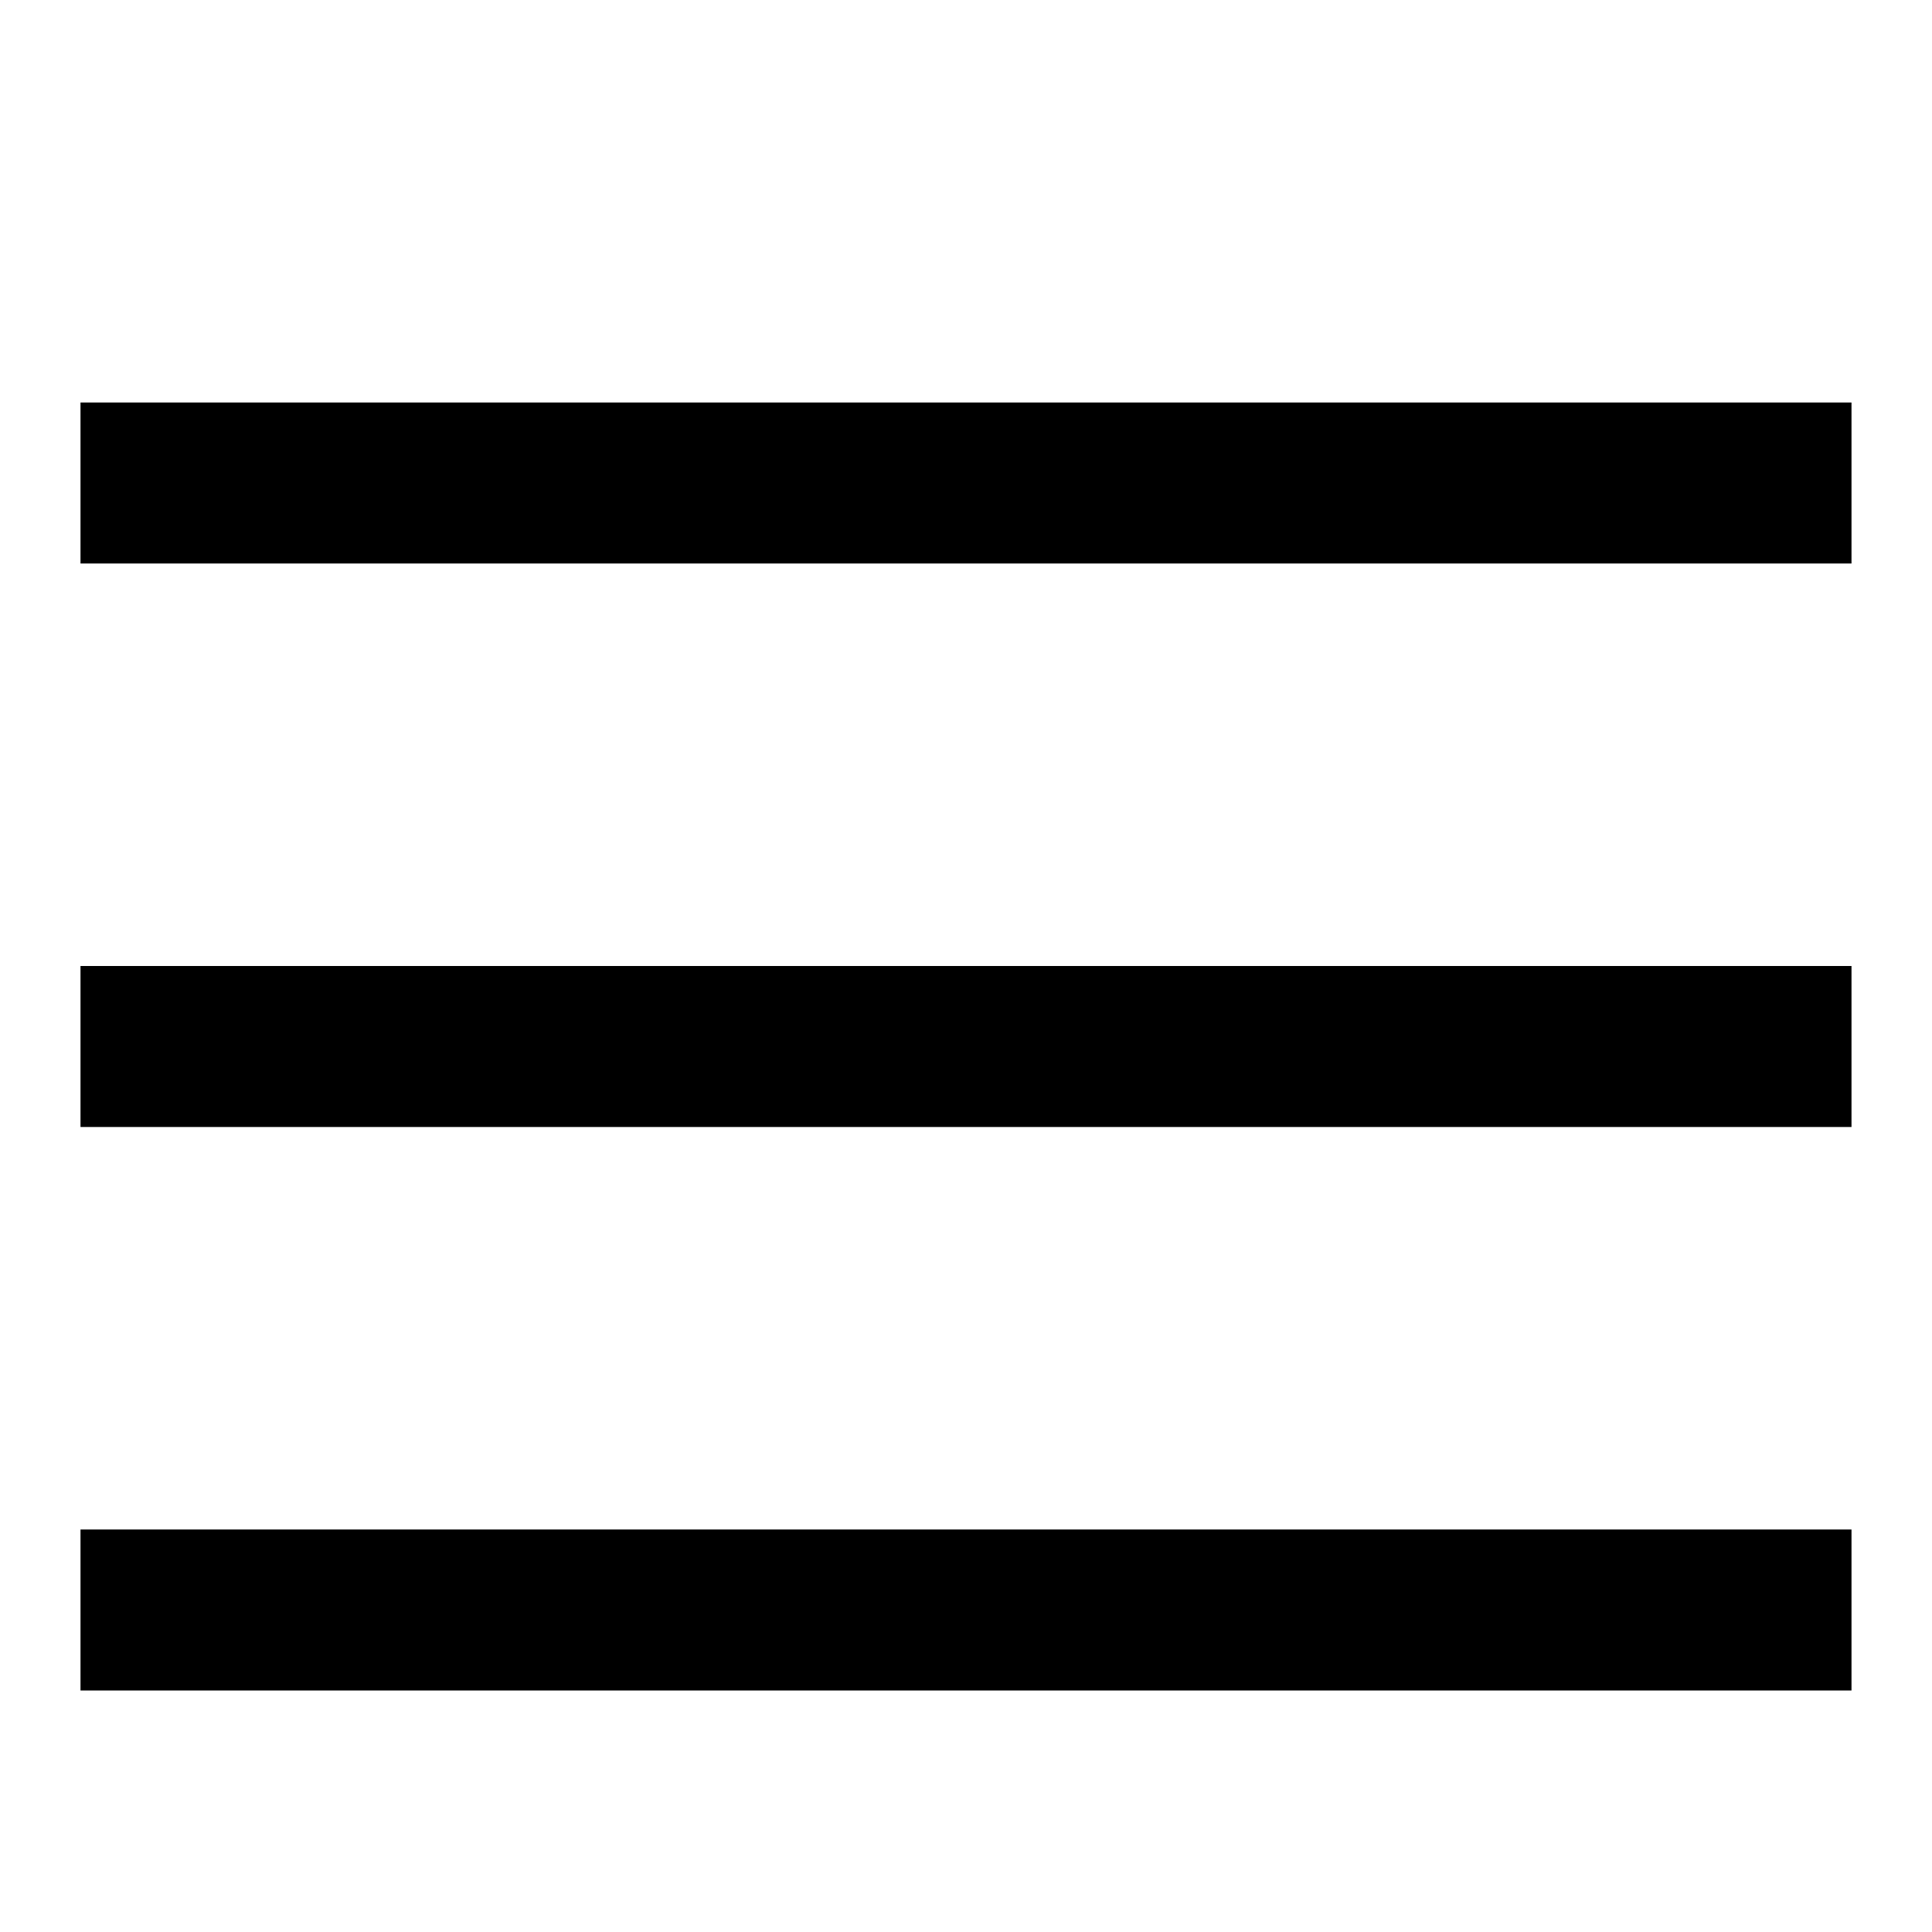
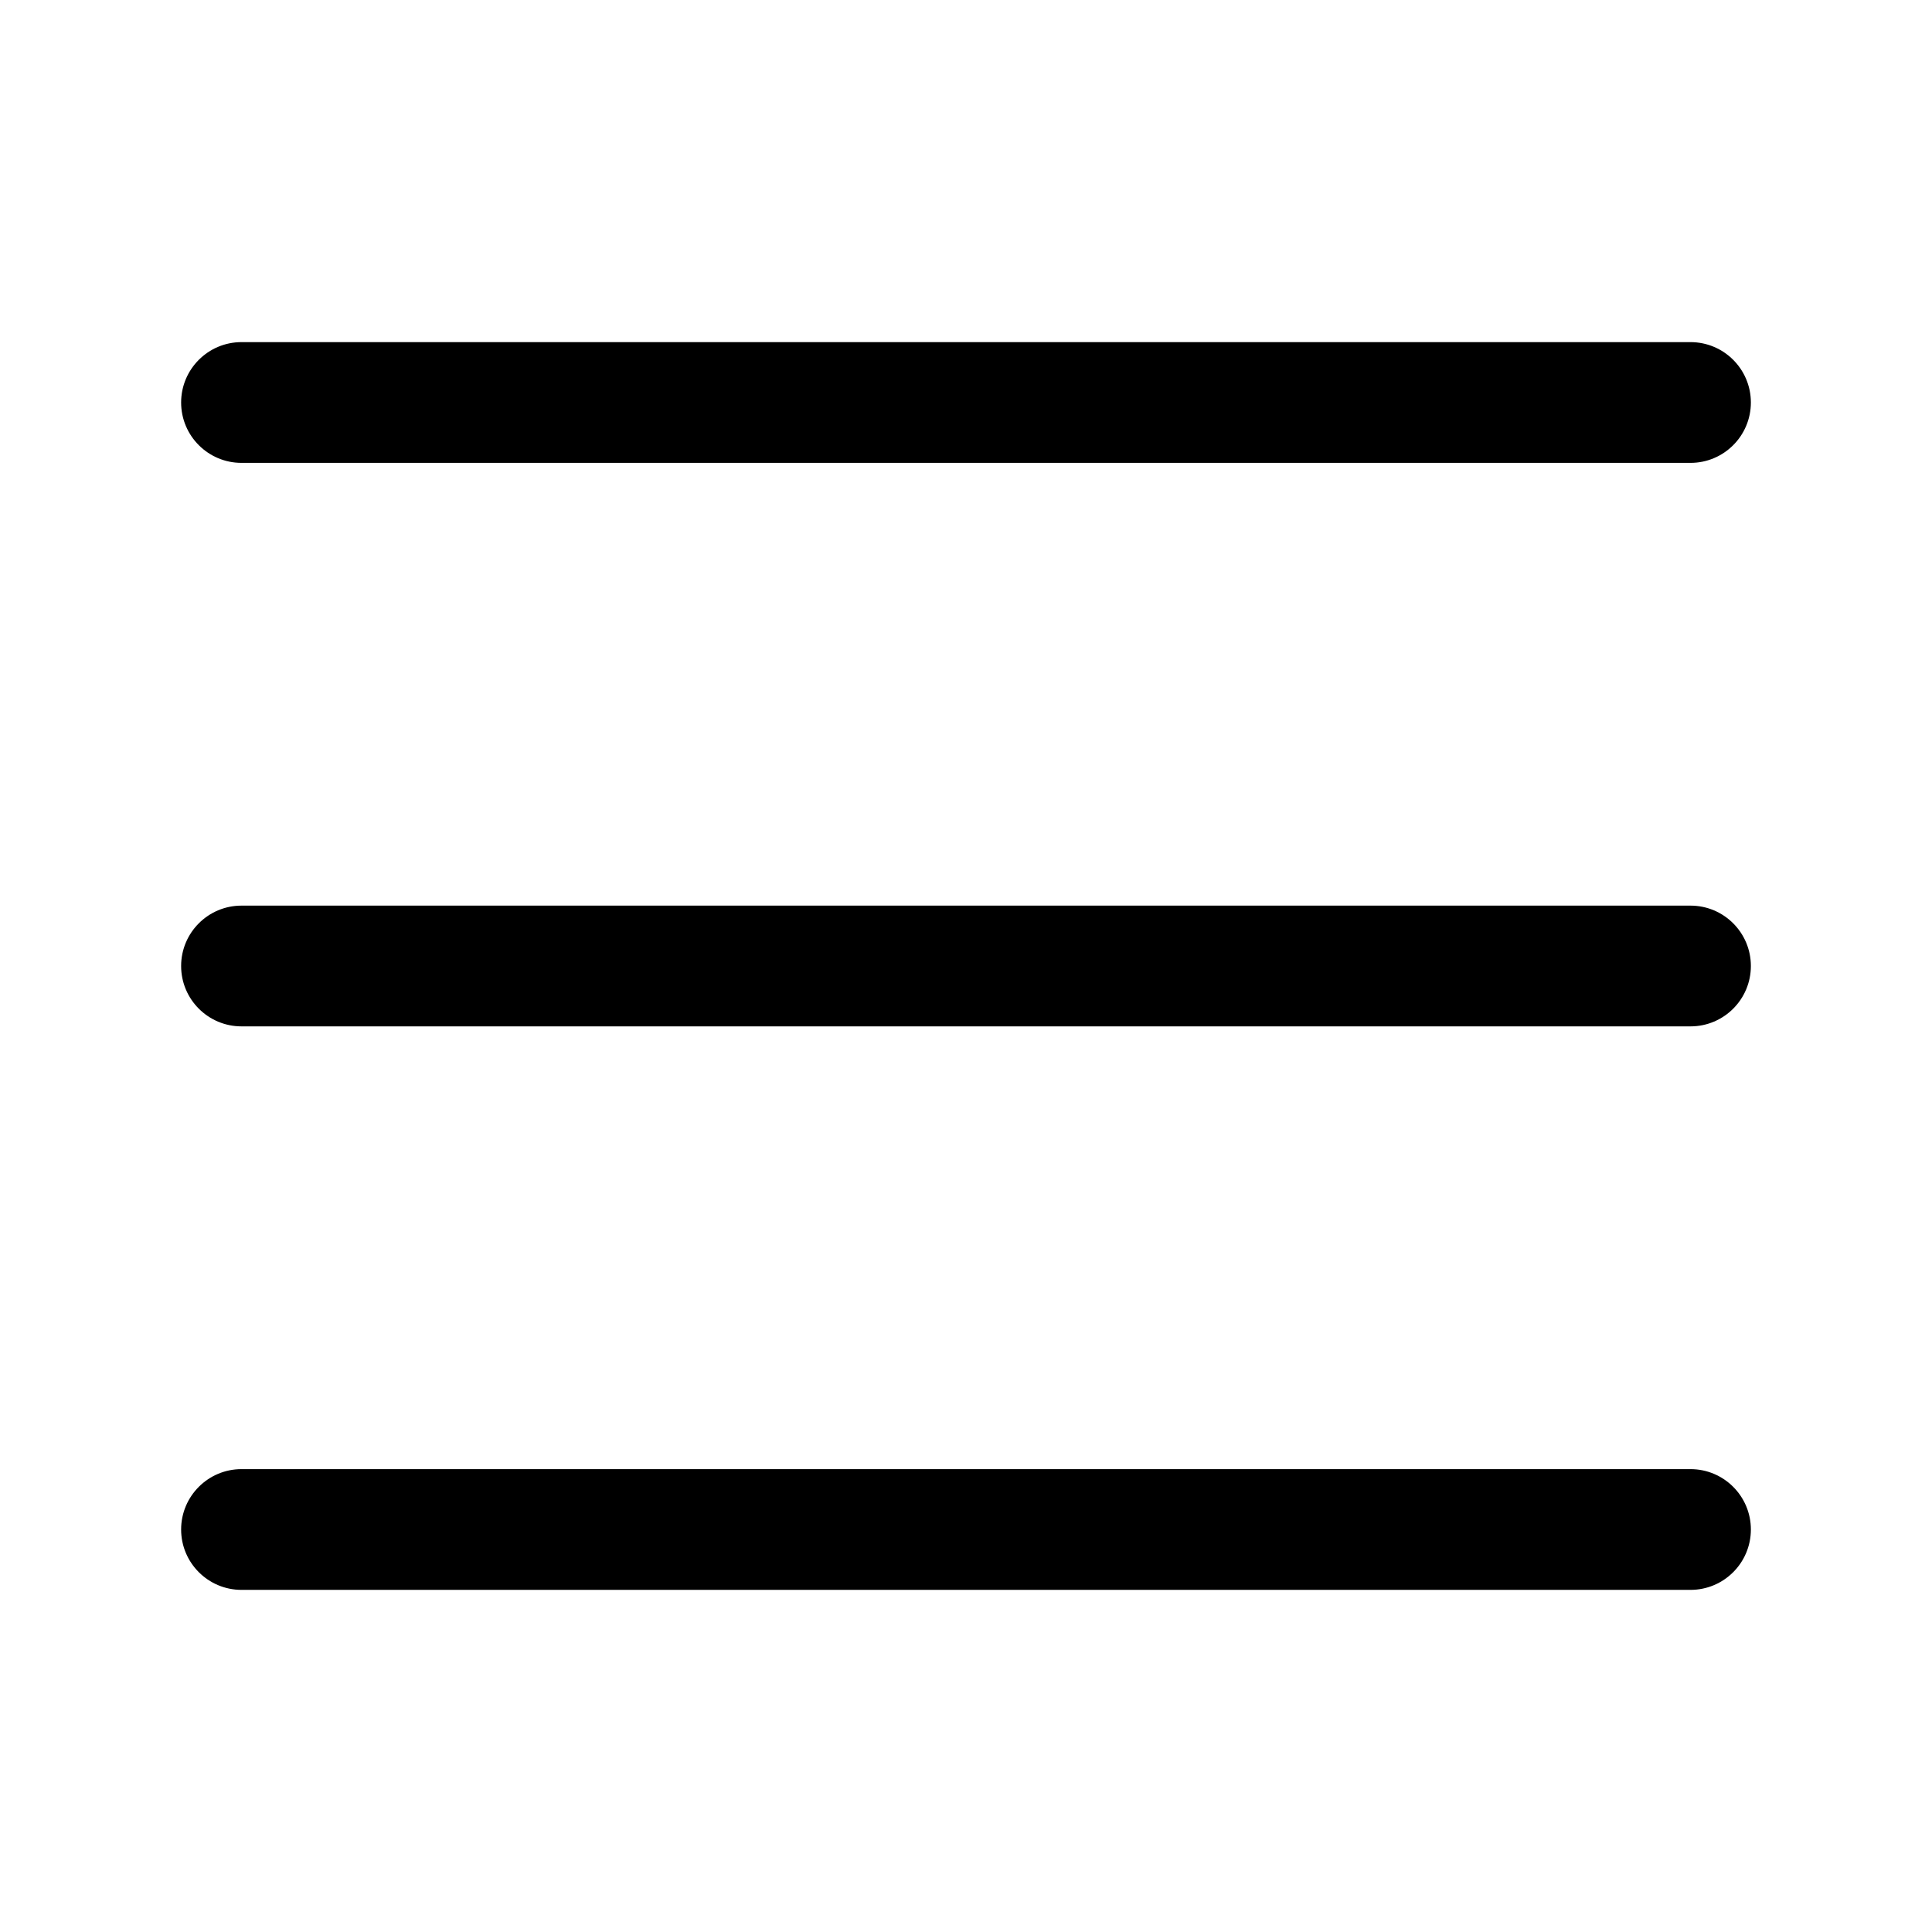
<svg xmlns="http://www.w3.org/2000/svg" width="24" height="24" viewBox="0 0 24 24" fill="none">
-   <path fill-rule="evenodd" clip-rule="evenodd" d="M1 5H23V7H1V5ZM1 12H23V14H1V12ZM1 19H23V21H1V19Z" fill="black" />
+   <path fill-rule="evenodd" clip-rule="evenodd" d="M2.25 5C2.25 4.586 2.586 4.25 3 4.25H21C21.414 4.25 21.75 4.586 21.75 5C21.75 5.414 21.414 5.75 21 5.75H3C2.586 5.75 2.25 5.414 2.25 5ZM2.25 12C2.25 11.586 2.586 11.25 3 11.25H21C21.414 11.25 21.75 11.586 21.75 12C21.75 12.414 21.414 12.75 21 12.75H3C2.586 12.75 2.25 12.414 2.25 12ZM2.25 19C2.25 18.586 2.586 18.25 3 18.25H21C21.414 18.25 21.75 18.586 21.75 19C21.75 19.414 21.414 19.75 21 19.75H3C2.586 19.75 2.25 19.414 2.25 19Z" fill="black" />
</svg>
